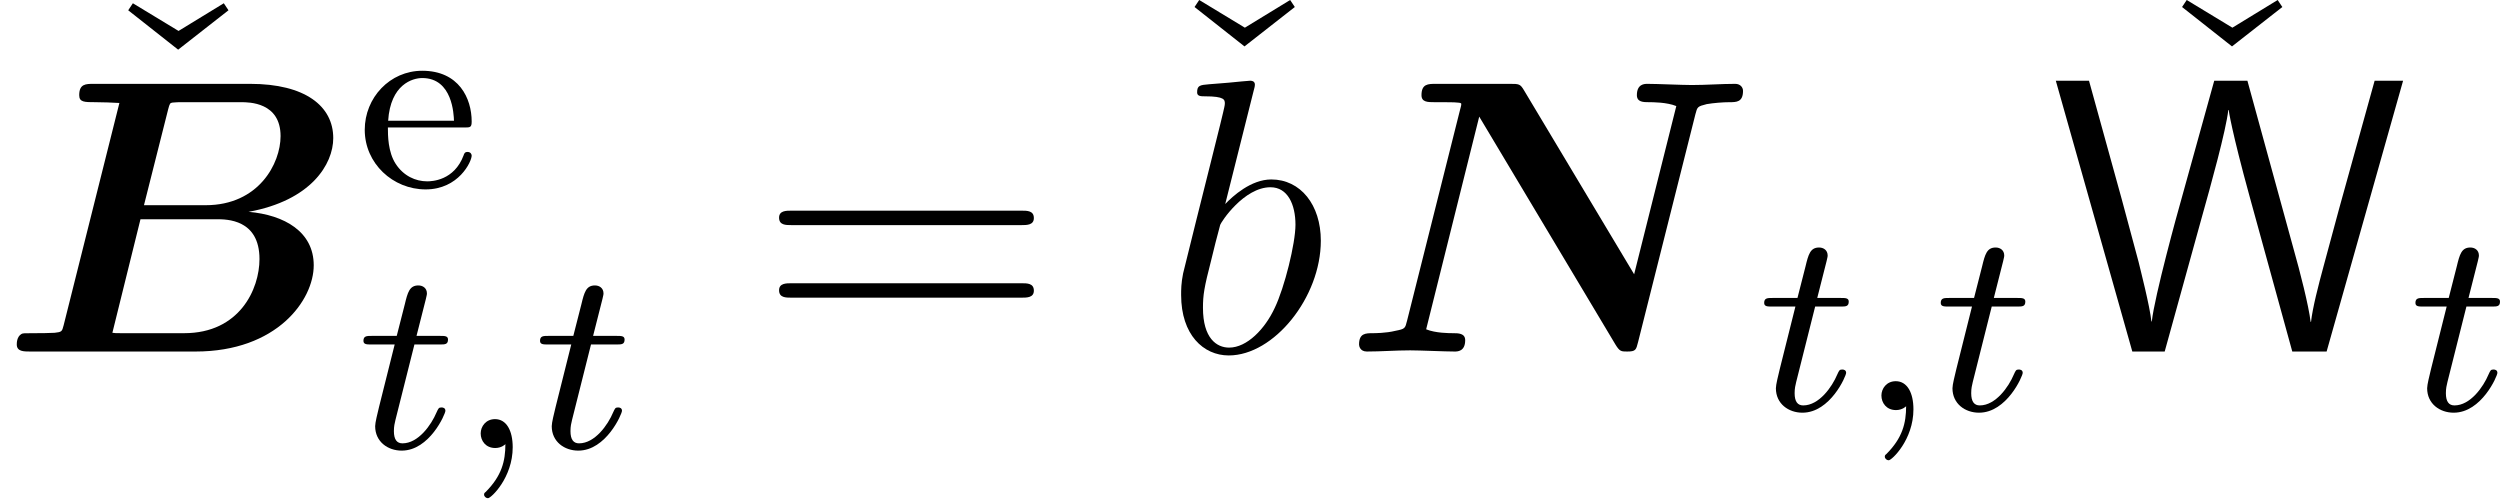
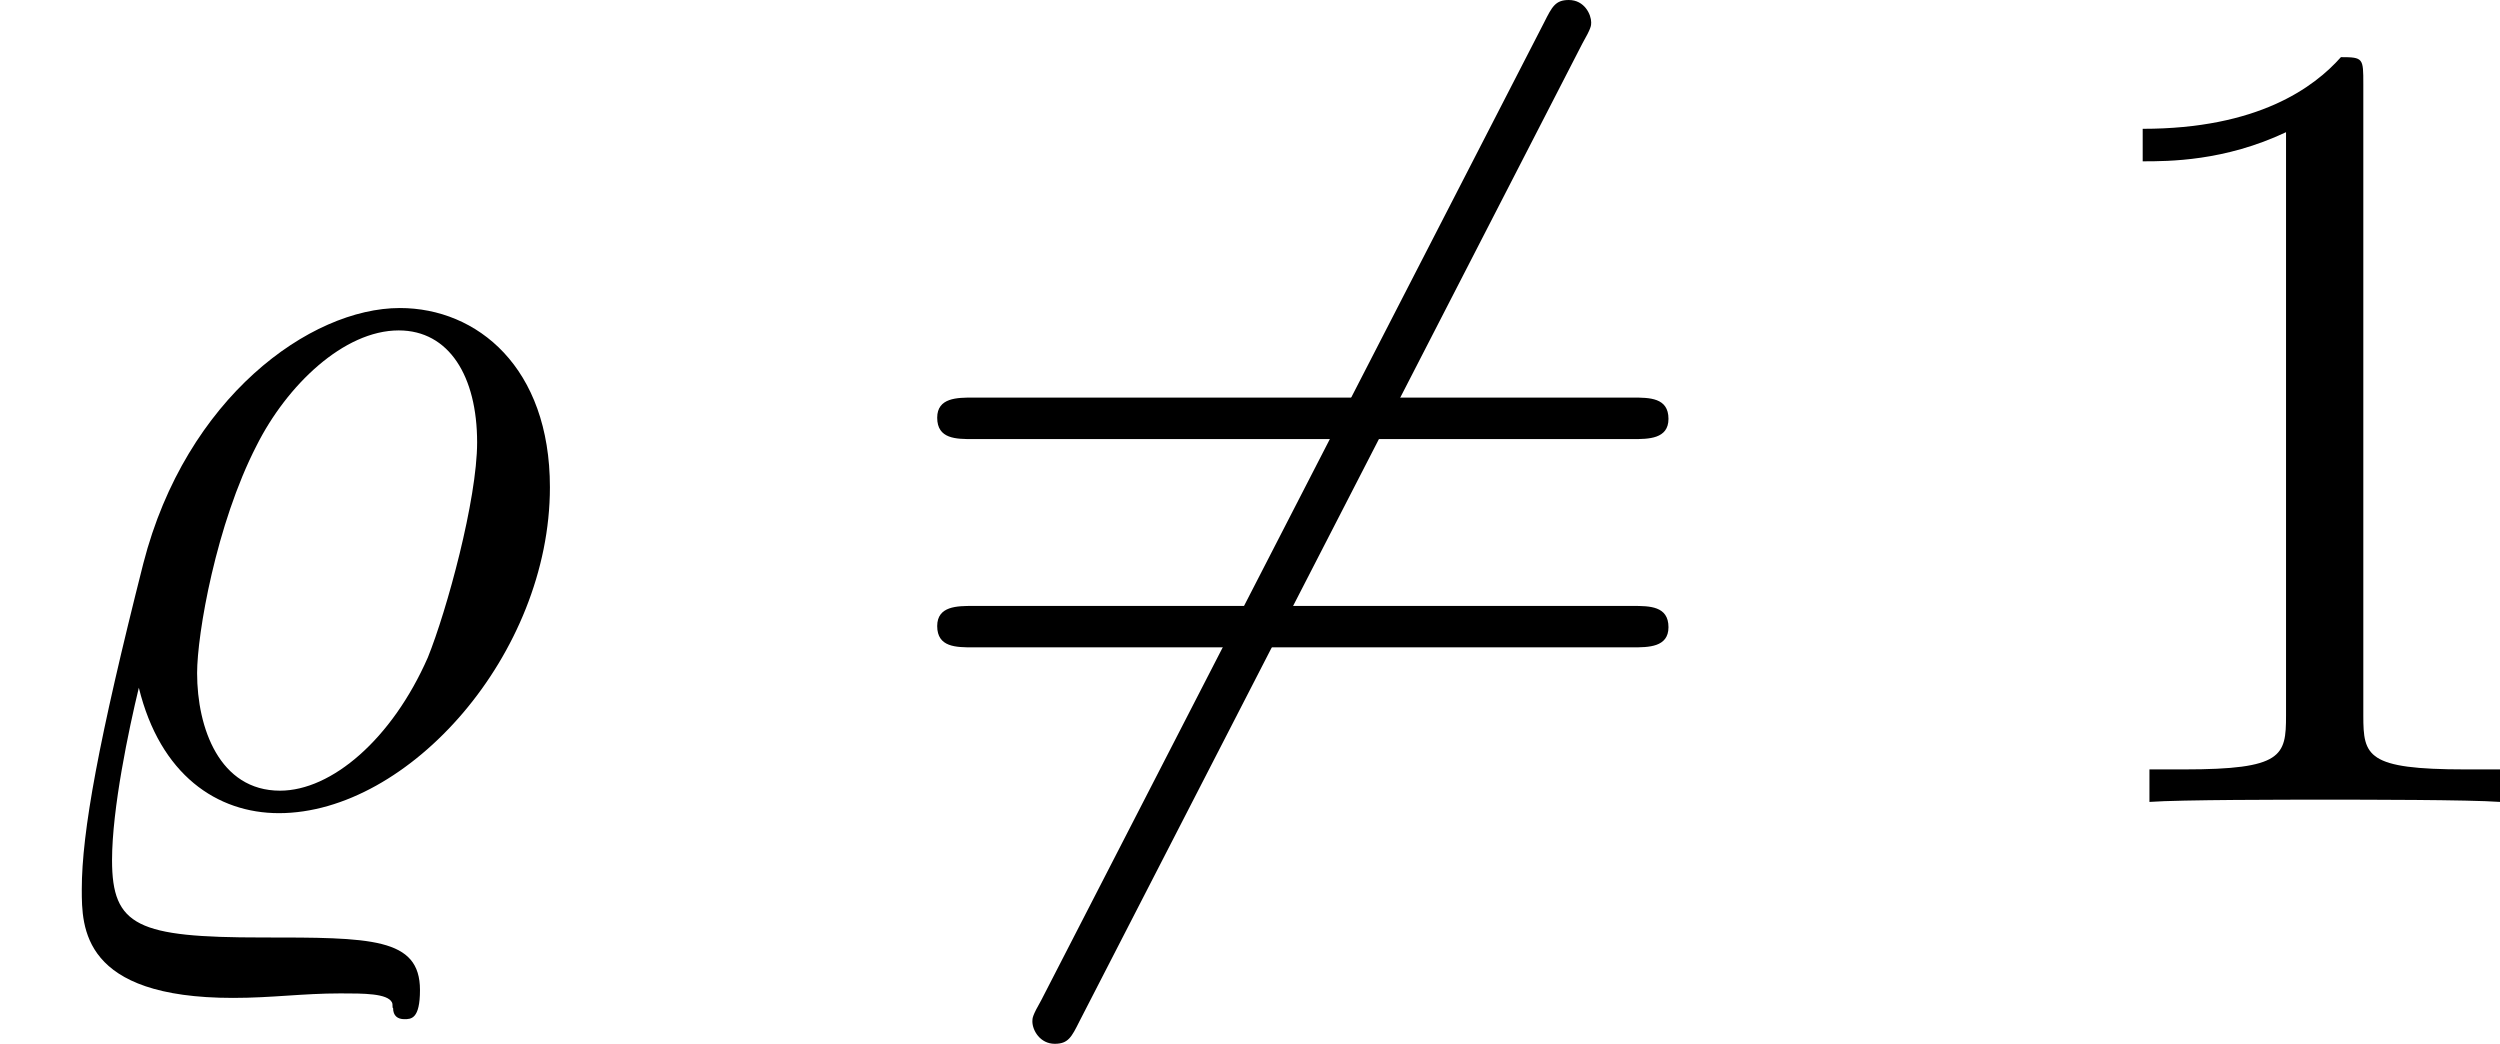
- <svg xmlns="http://www.w3.org/2000/svg" xmlns:xlink="http://www.w3.org/1999/xlink" version="1.1" width="76.594pt" height="15.264pt" viewBox="179.567 595.736 76.594 15.264">
+ <svg xmlns="http://www.w3.org/2000/svg" xmlns:xlink="http://www.w3.org/1999/xlink" version="1.1" width="26.686pt" height="11.142pt" viewBox="41.483 224.218 26.686 11.142">
  <defs>
-     <path id="g15-87" d="M10.807-8.297H9.935L8.847-4.376L8.369-2.606C8.213-2.032 8.034-1.339 7.986-.909H7.974C7.914-1.411 7.651-2.439 7.448-3.156L6.037-8.297H5.021L3.993-4.591C3.909-4.304 3.192-1.698 3.108-.921H3.096C3.049-1.387 2.75-2.546 2.702-2.75L2.188-4.663L1.184-8.297H.167L2.511 0H3.503L4.627-4.065C4.926-5.129 5.38-6.767 5.452-7.4H5.464C5.464-7.388 5.547-6.779 6.109-4.734L7.412 0H8.464L10.807-8.297Z" />
-     <path id="g22-98" d="M2.762-7.998C2.774-8.046 2.798-8.118 2.798-8.177C2.798-8.297 2.678-8.297 2.654-8.297C2.642-8.297 2.212-8.261 1.997-8.237C1.793-8.225 1.614-8.201 1.399-8.189C1.112-8.165 1.028-8.153 1.028-7.938C1.028-7.819 1.148-7.819 1.267-7.819C1.877-7.819 1.877-7.711 1.877-7.592C1.877-7.508 1.781-7.161 1.733-6.946L1.447-5.798C1.327-5.32 .646-2.606 .598-2.391C.538-2.092 .538-1.889 .538-1.733C.538-.514 1.219 .12 1.997 .12C3.383 .12 4.818-1.662 4.818-3.395C4.818-4.495 4.196-5.272 3.3-5.272C2.678-5.272 2.116-4.758 1.889-4.519L2.762-7.998ZM2.008-.12C1.626-.12 1.207-.406 1.207-1.339C1.207-1.733 1.243-1.961 1.459-2.798C1.494-2.953 1.686-3.718 1.733-3.873C1.757-3.969 2.463-5.033 3.276-5.033C3.802-5.033 4.041-4.507 4.041-3.885C4.041-3.312 3.706-1.961 3.407-1.339C3.108-.693 2.558-.12 2.008-.12Z" />
-     <path id="g23-101" d="M3.292-1.817C3.467-1.817 3.515-1.817 3.515-2C3.515-2.71 3.124-3.555 2-3.555C1.012-3.555 .239-2.734 .239-1.745C.239-.717 1.1 .08 2.104 .08C3.116 .08 3.515-.773 3.515-.956C3.515-.988 3.491-1.068 3.387-1.068C3.3-1.068 3.284-1.012 3.268-.964C2.981-.191 2.295-.167 2.152-.167C1.793-.167 1.427-.335 1.188-.701S.948-1.578 .948-1.817H3.292ZM.956-2.024C1.028-3.14 1.706-3.332 2-3.332C2.933-3.332 2.965-2.208 2.973-2.024H.956Z" />
-     <path id="g21-59" d="M1.49-.12C1.49 .399 1.379 .853 .885 1.347C.853 1.371 .837 1.387 .837 1.427C.837 1.49 .901 1.538 .956 1.538C1.052 1.538 1.714 .909 1.714-.024C1.714-.534 1.522-.885 1.172-.885C.893-.885 .733-.662 .733-.446C.733-.223 .885 0 1.18 0C1.371 0 1.49-.112 1.49-.12Z" />
-     <path id="g21-116" d="M1.761-3.172H2.542C2.694-3.172 2.79-3.172 2.79-3.324C2.79-3.435 2.686-3.435 2.55-3.435H1.825L2.112-4.567C2.144-4.686 2.144-4.726 2.144-4.734C2.144-4.902 2.016-4.981 1.881-4.981C1.61-4.981 1.554-4.766 1.467-4.407L1.219-3.435H.454C.303-3.435 .199-3.435 .199-3.284C.199-3.172 .303-3.172 .438-3.172H1.156L.677-1.259C.63-1.06 .558-.781 .558-.669C.558-.191 .948 .08 1.371 .08C2.224 .08 2.71-1.044 2.71-1.14C2.71-1.227 2.638-1.243 2.59-1.243C2.503-1.243 2.495-1.211 2.439-1.092C2.279-.709 1.881-.143 1.395-.143C1.227-.143 1.132-.255 1.132-.518C1.132-.669 1.156-.757 1.18-.861L1.761-3.172Z" />
-     <path id="g12-66" d="M1.949-.801C1.901-.61 1.889-.598 1.674-.574C1.47-.562 1.231-.562 1.04-.562C.729-.562 .705-.562 .658-.538C.514-.454 .514-.263 .514-.215C.514 0 .729 0 .921 0H5.99C8.488 0 9.612-1.578 9.612-2.642C9.612-3.67 8.715-4.184 7.615-4.28C9.528-4.627 10.21-5.738 10.21-6.539C10.21-7.52 9.349-8.201 7.663-8.201H2.869C2.63-8.201 2.427-8.201 2.427-7.855C2.427-7.639 2.582-7.639 2.929-7.639C3.18-7.639 3.407-7.627 3.658-7.615L1.949-.801ZM5.153-7.424C5.2-7.603 5.212-7.615 5.284-7.627C5.392-7.639 5.475-7.639 5.607-7.639H7.388C7.627-7.639 8.596-7.639 8.596-6.599C8.596-5.762 7.926-4.483 6.3-4.483H4.411L5.153-7.424ZM3.73-.562C3.551-.562 3.527-.562 3.443-.574L4.304-4.053H6.635C6.946-4.053 7.95-4.053 7.95-2.833C7.95-1.913 7.34-.562 5.643-.562H3.73Z" />
-     <path id="g12-78" d="M10.819-7.269C10.879-7.496 10.879-7.508 11.166-7.58C11.369-7.615 11.668-7.639 11.86-7.639C12.075-7.639 12.278-7.639 12.278-7.986C12.278-8.094 12.194-8.201 12.039-8.201C11.608-8.201 11.154-8.165 10.712-8.165C10.413-8.165 9.648-8.201 9.349-8.201C9.265-8.201 9.026-8.201 9.026-7.855C9.026-7.639 9.229-7.639 9.397-7.639C9.504-7.639 9.947-7.639 10.234-7.52L8.942-2.367L5.571-7.998C5.452-8.201 5.416-8.201 5.129-8.201H2.869C2.63-8.201 2.427-8.201 2.427-7.855C2.427-7.639 2.618-7.639 2.833-7.639H3.12C3.646-7.639 3.646-7.615 3.646-7.58C3.646-7.532 3.622-7.46 3.61-7.412L1.985-.944C1.925-.705 1.925-.693 1.626-.634C1.339-.562 .98-.562 .944-.562C.717-.562 .514-.562 .514-.215C.514-.179 .538 0 .753 0C1.184 0 1.638-.036 2.08-.036C2.379-.036 3.144 0 3.443 0C3.527 0 3.766 0 3.766-.347C3.766-.562 3.551-.562 3.395-.562C3.288-.562 2.857-.562 2.57-.681L4.196-7.197L8.369-.215C8.5 0 8.548 0 8.727 0C8.99 0 9.002-.048 9.062-.287L10.819-7.269Z" />
-     <path id="g32-20" d="M2.929-6.767L1.53-7.615L1.387-7.4L2.917-6.193L4.459-7.4L4.316-7.615L2.929-6.767Z" />
+     <path id="g32-49" d="M3.443-7.663C3.443-7.938 3.443-7.95 3.204-7.95C2.917-7.627 2.319-7.185 1.088-7.185V-6.838C1.363-6.838 1.961-6.838 2.618-7.149V-.921C2.618-.49 2.582-.347 1.53-.347H1.16V0C1.482-.024 2.642-.024 3.037-.024S4.579-.024 4.902 0V-.347H4.531C3.479-.347 3.443-.49 3.443-.921V-7.663Z" />
    <path id="g32-61" d="M8.07-3.873C8.237-3.873 8.452-3.873 8.452-4.089C8.452-4.316 8.249-4.316 8.07-4.316H1.028C.861-4.316 .646-4.316 .646-4.101C.646-3.873 .849-3.873 1.028-3.873H8.07ZM8.07-1.65C8.237-1.65 8.452-1.65 8.452-1.865C8.452-2.092 8.249-2.092 8.07-2.092H1.028C.861-2.092 .646-2.092 .646-1.877C.646-1.65 .849-1.65 1.028-1.65H8.07Z" />
+     <path id="g20-54" d="M7.532-8.094C7.627-8.261 7.627-8.285 7.627-8.321C7.627-8.404 7.556-8.56 7.388-8.56C7.245-8.56 7.209-8.488 7.125-8.321L1.757 2.116C1.662 2.283 1.662 2.307 1.662 2.343C1.662 2.439 1.745 2.582 1.901 2.582C2.044 2.582 2.08 2.511 2.164 2.343L7.532-8.094Z" />
+     <path id="g22-37" d="M1.482-1.219C1.71-.287 2.319 .12 2.977 .12C4.364 .12 5.87-1.578 5.87-3.359C5.87-4.639 5.093-5.272 4.268-5.272C3.312-5.272 1.985-4.316 1.53-2.546C1.052-.658 .873 .323 .873 .933C.873 1.339 .873 2.092 2.487 2.092C2.905 2.092 3.228 2.044 3.634 2.044C3.885 2.044 4.136 2.044 4.184 2.14C4.196 2.164 4.184 2.2 4.196 2.2C4.196 2.283 4.244 2.319 4.316 2.319S4.483 2.319 4.483 2.008C4.483 1.447 3.957 1.447 2.798 1.447C1.47 1.447 1.196 1.327 1.196 .622C1.196 .072 1.375-.777 1.482-1.219ZM2.989-.12C2.343-.12 2.104-.789 2.104-1.375C2.104-1.793 2.307-2.965 2.738-3.802C3.061-4.447 3.67-5.033 4.256-5.033C4.794-5.033 5.093-4.543 5.093-3.838C5.093-3.228 4.77-2.044 4.567-1.542C4.184-.669 3.539-.12 2.989-.12Z" />
  </defs>
  <g id="page1">
-     <use x="182.108" y="603.451" xlink:href="#g32-20" />
-     <use x="179.567" y="606.506" xlink:href="#g12-66" />
-     <use x="190.503" y="601.459" xlink:href="#g23-101" />
-     <use x="190.503" y="609.462" xlink:href="#g21-116" />
-     <use x="193.561" y="609.462" xlink:href="#g21-59" />
-     <use x="195.913" y="609.462" xlink:href="#g21-116" />
-     <use x="202.79" y="606.506" xlink:href="#g32-61" />
-     <use x="214.778" y="603.351" xlink:href="#g32-20" />
-     <use x="215.216" y="606.506" xlink:href="#g22-98" />
-     <use x="220.691" y="606.506" xlink:href="#g12-78" />
-     <use x="233.418" y="608.3" xlink:href="#g21-116" />
-     <use x="236.476" y="608.3" xlink:href="#g21-59" />
-     <use x="238.828" y="608.3" xlink:href="#g21-116" />
-     <use x="245.033" y="603.351" xlink:href="#g32-20" />
-     <use x="242.385" y="606.506" xlink:href="#g15-87" />
-     <use x="253.371" y="608.3" xlink:href="#g21-116" />
+     <use x="41.483" y="232.778" xlink:href="#g22-37" />
+     <use x="50.841" y="232.778" xlink:href="#g20-54" />
+     <use x="50.841" y="232.778" xlink:href="#g32-61" />
+     <use x="63.267" y="232.778" xlink:href="#g32-49" />
  </g>
</svg>
